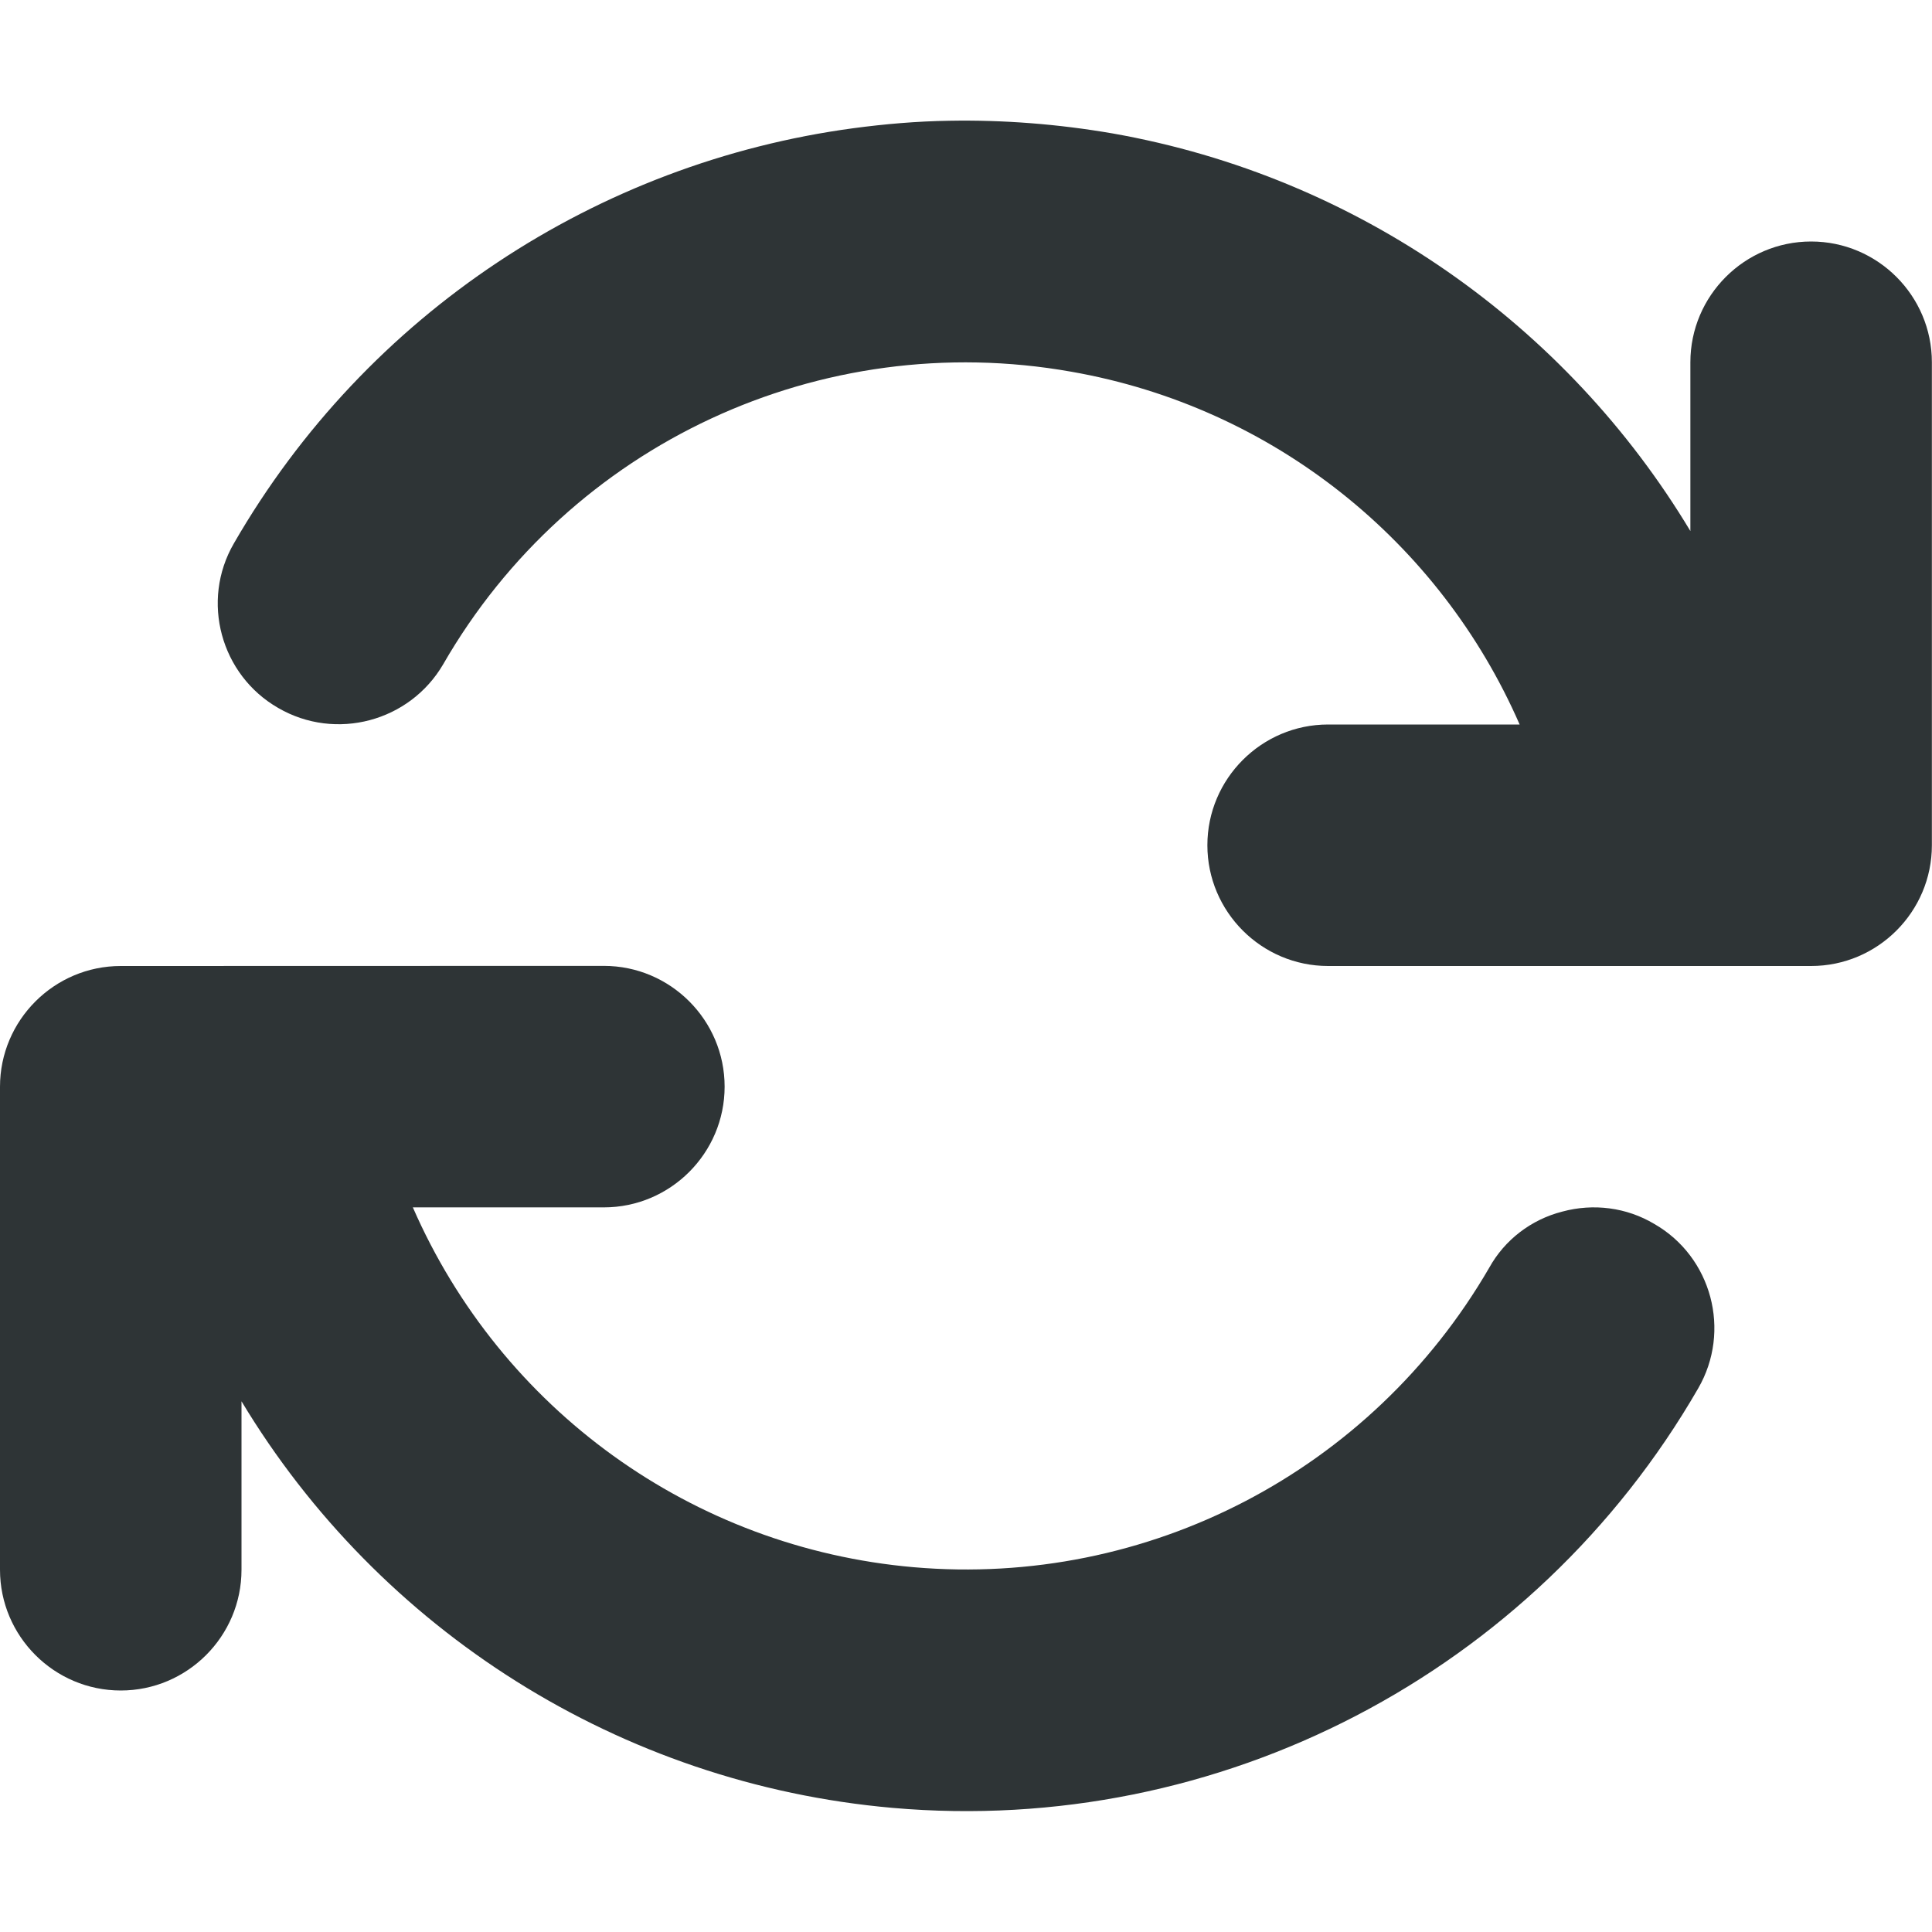
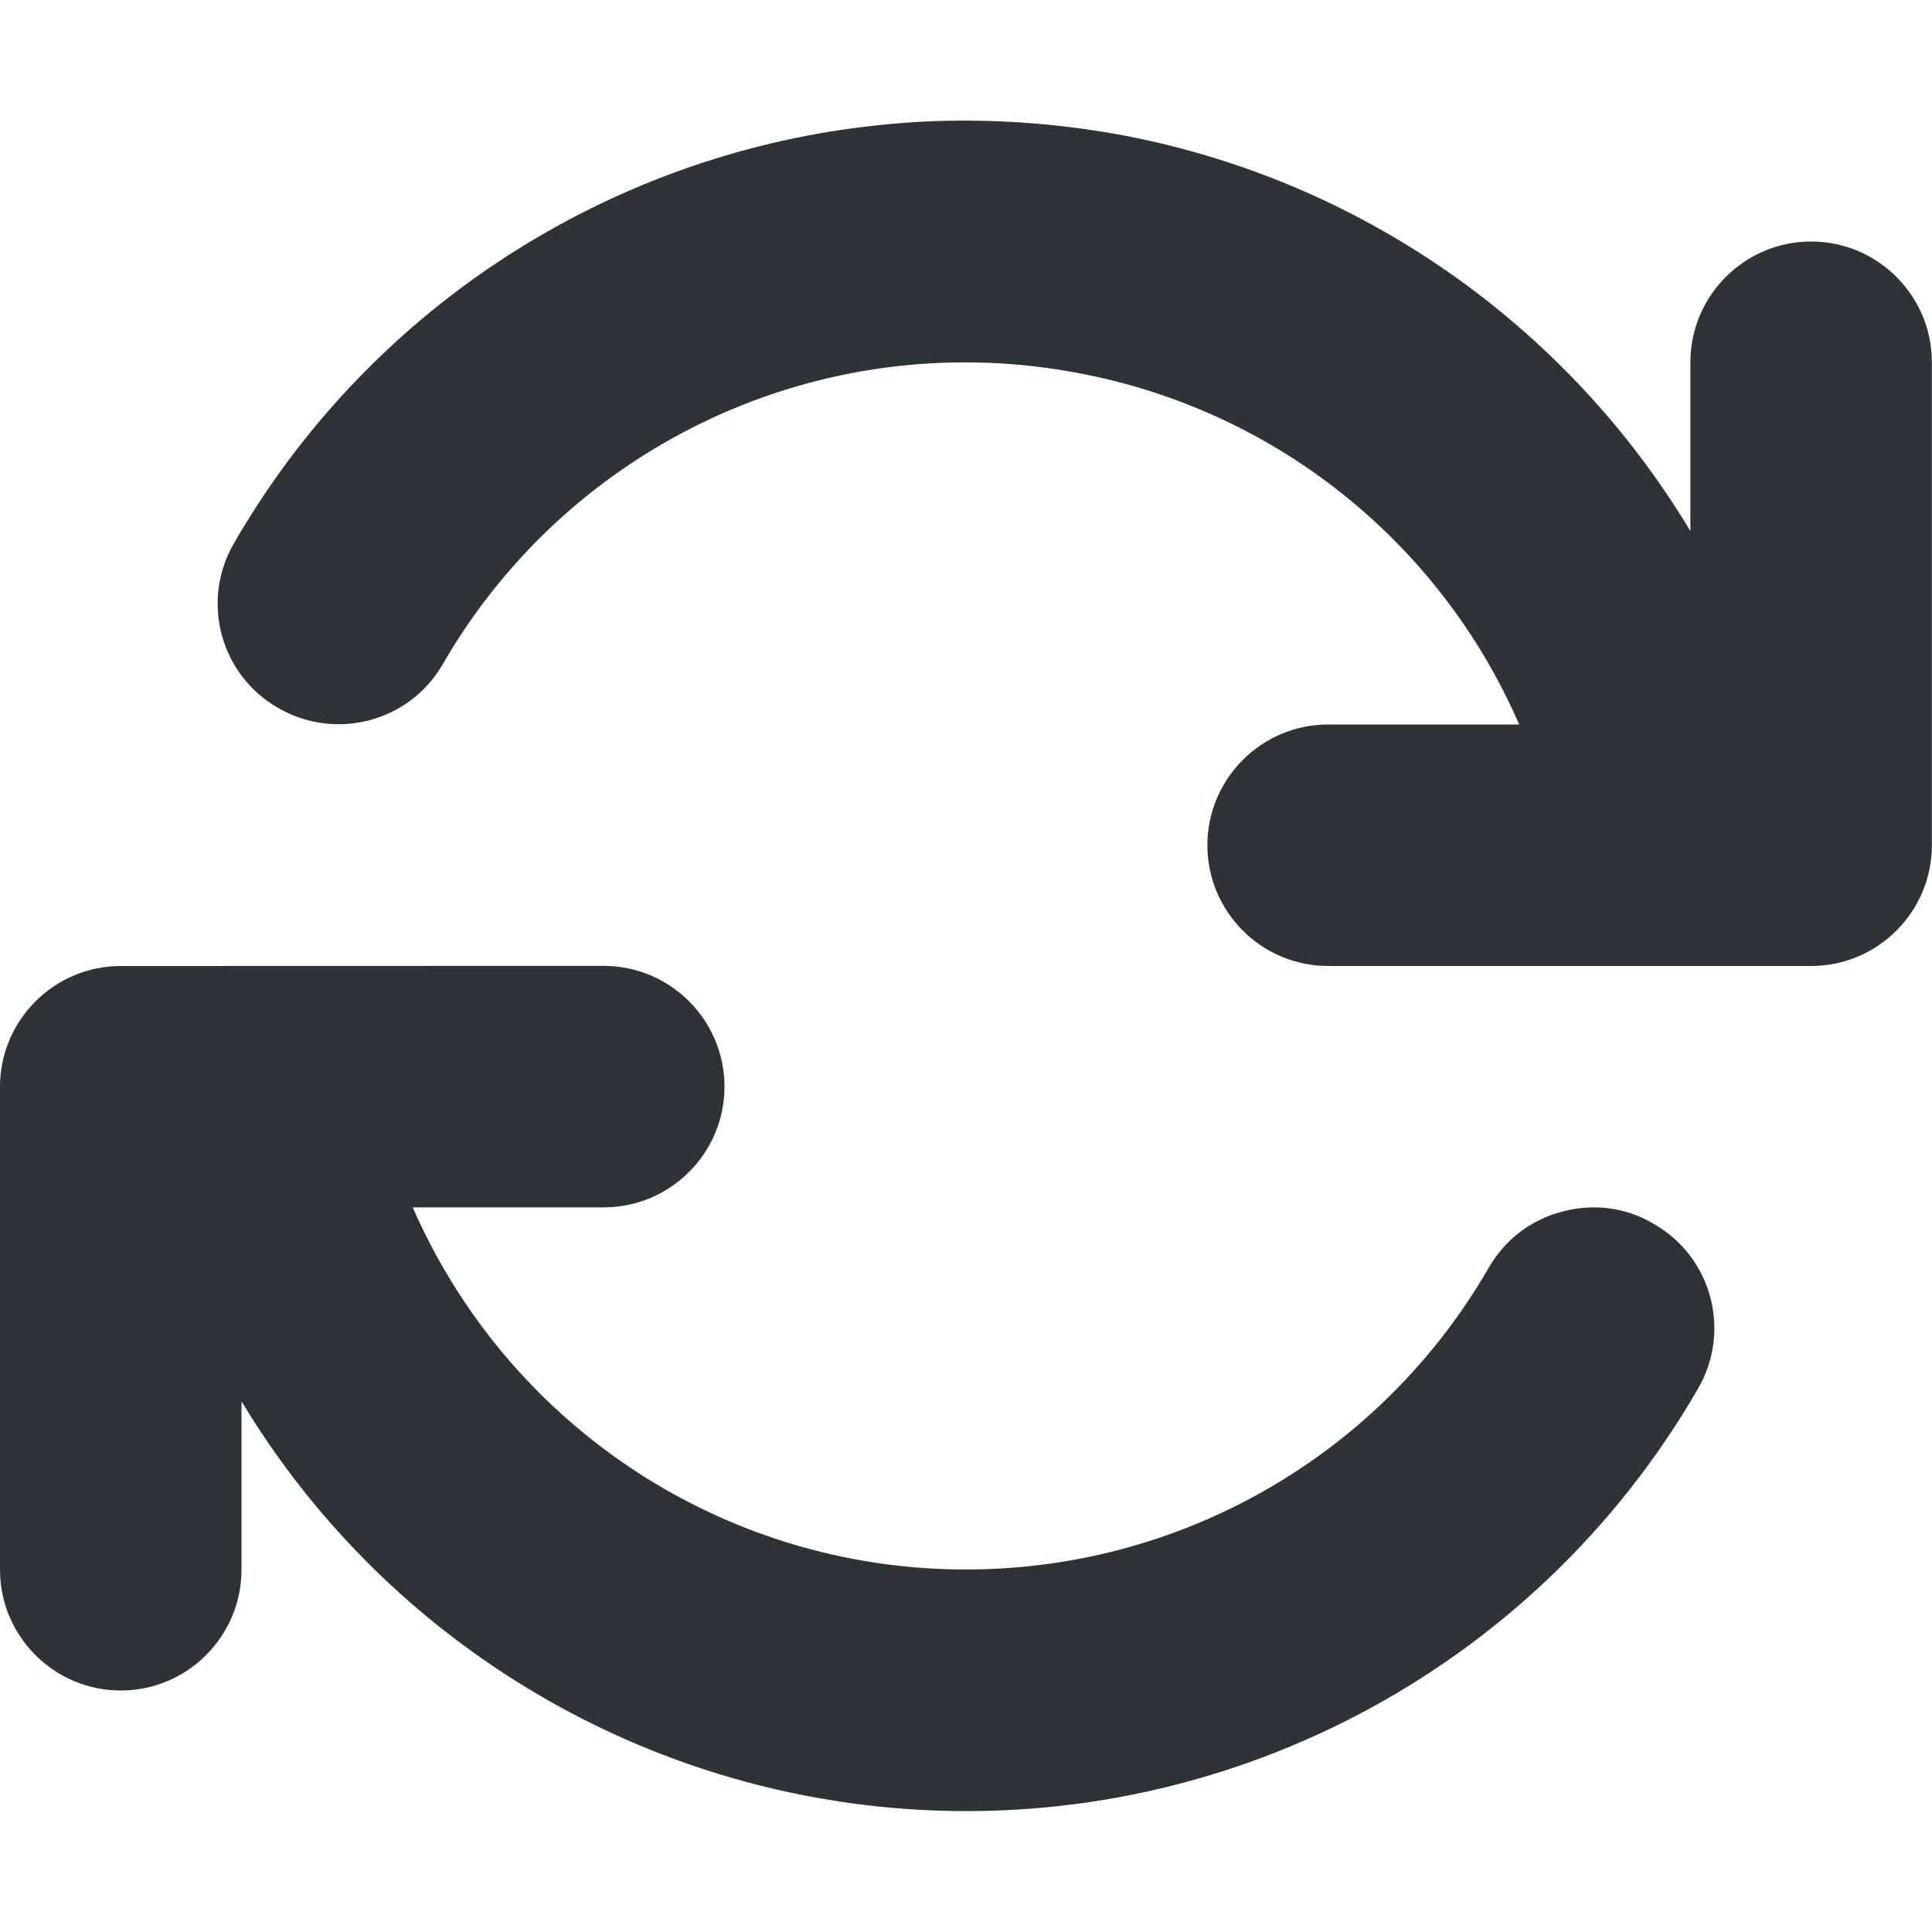
<svg xmlns="http://www.w3.org/2000/svg" height="16px" viewBox="0 0 16 16" width="16px">
-   <path d="m 7.863 1 c -0.27 0.004 -0.535 0.027 -0.797 0.062 c -2.113 0.285 -4.027 1.527 -5.129 3.438 c -0.277 0.477 -0.109 1.09 0.367 1.363 c 0.477 0.277 1.09 0.113 1.367 -0.363 c 1.051 -1.824 3.125 -2.789 5.199 -2.422 c 1.676 0.293 3.055 1.41 3.715 2.922 h -1.586 c -0.551 0 -1 0.449 -1 1 s 0.449 1 1 1 h 4 c 0.551 0 1 -0.449 1 -1 v -4 c 0 -0.551 -0.449 -1 -1 -1 s -1 0.449 -1 1 v 1.398 c -1.023 -1.703 -2.75 -2.934 -4.785 -3.293 c -0.453 -0.078 -0.906 -0.113 -1.352 -0.105 z m -6.863 7 c -0.551 0 -1 0.449 -1 1 v 4 c 0 0.551 0.449 1 1 1 s 1 -0.449 1 -1 v -1.395 c 1.141 1.895 3.133 3.168 5.391 3.367 c 2.707 0.238 5.312 -1.117 6.672 -3.473 c 0.277 -0.477 0.113 -1.09 -0.363 -1.363 c -0.23 -0.137 -0.504 -0.172 -0.762 -0.102 c -0.258 0.066 -0.477 0.234 -0.605 0.465 c -0.977 1.684 -2.828 2.648 -4.766 2.48 c -1.836 -0.16 -3.418 -1.309 -4.148 -2.98 h 1.582 c 0.551 0 1 -0.449 1 -1 s -0.449 -1 -1 -1 z m 0 0" fill="#2e3436" />
+   <path d="m 7.863 1 c -0.27 0.004 -0.535 0.027 -0.801 0.062 c -2.109 0.285 -4.023 1.527 -5.125 3.438 c -0.277 0.477 -0.113 1.09 0.367 1.363 c 0.477 0.277 1.09 0.113 1.363 -0.363 c 1.055 -1.824 3.129 -2.789 5.199 -2.422 c 1.68 0.293 3.059 1.41 3.715 2.922 h -1.582 c -0.551 0 -1 0.449 -1 1 s 0.449 1 1 1 h 4 c 0.551 0 1 -0.449 1 -1 v -4 c 0 -0.551 -0.449 -1 -1 -1 s -1 0.449 -1 1 v 1.398 c -1.023 -1.703 -2.75 -2.934 -4.785 -3.293 c -0.453 -0.078 -0.906 -0.113 -1.352 -0.105 z m -6.863 7 c -0.551 0 -1 0.449 -1 1 v 4 c 0 0.551 0.449 1 1 1 s 1 -0.449 1 -1 v -1.395 c 1.141 1.895 3.133 3.168 5.391 3.367 c 2.707 0.238 5.312 -1.117 6.672 -3.473 c 0.277 -0.477 0.113 -1.09 -0.367 -1.363 c -0.227 -0.137 -0.5 -0.172 -0.758 -0.102 c -0.258 0.066 -0.477 0.234 -0.609 0.465 c -0.973 1.684 -2.824 2.648 -4.766 2.48 c -1.832 -0.16 -3.414 -1.309 -4.145 -2.98 h 1.582 c 0.551 0 1 -0.449 1 -1 s -0.449 -1 -1 -1 z m 0 0" fill="#2e3436" />
</svg>
